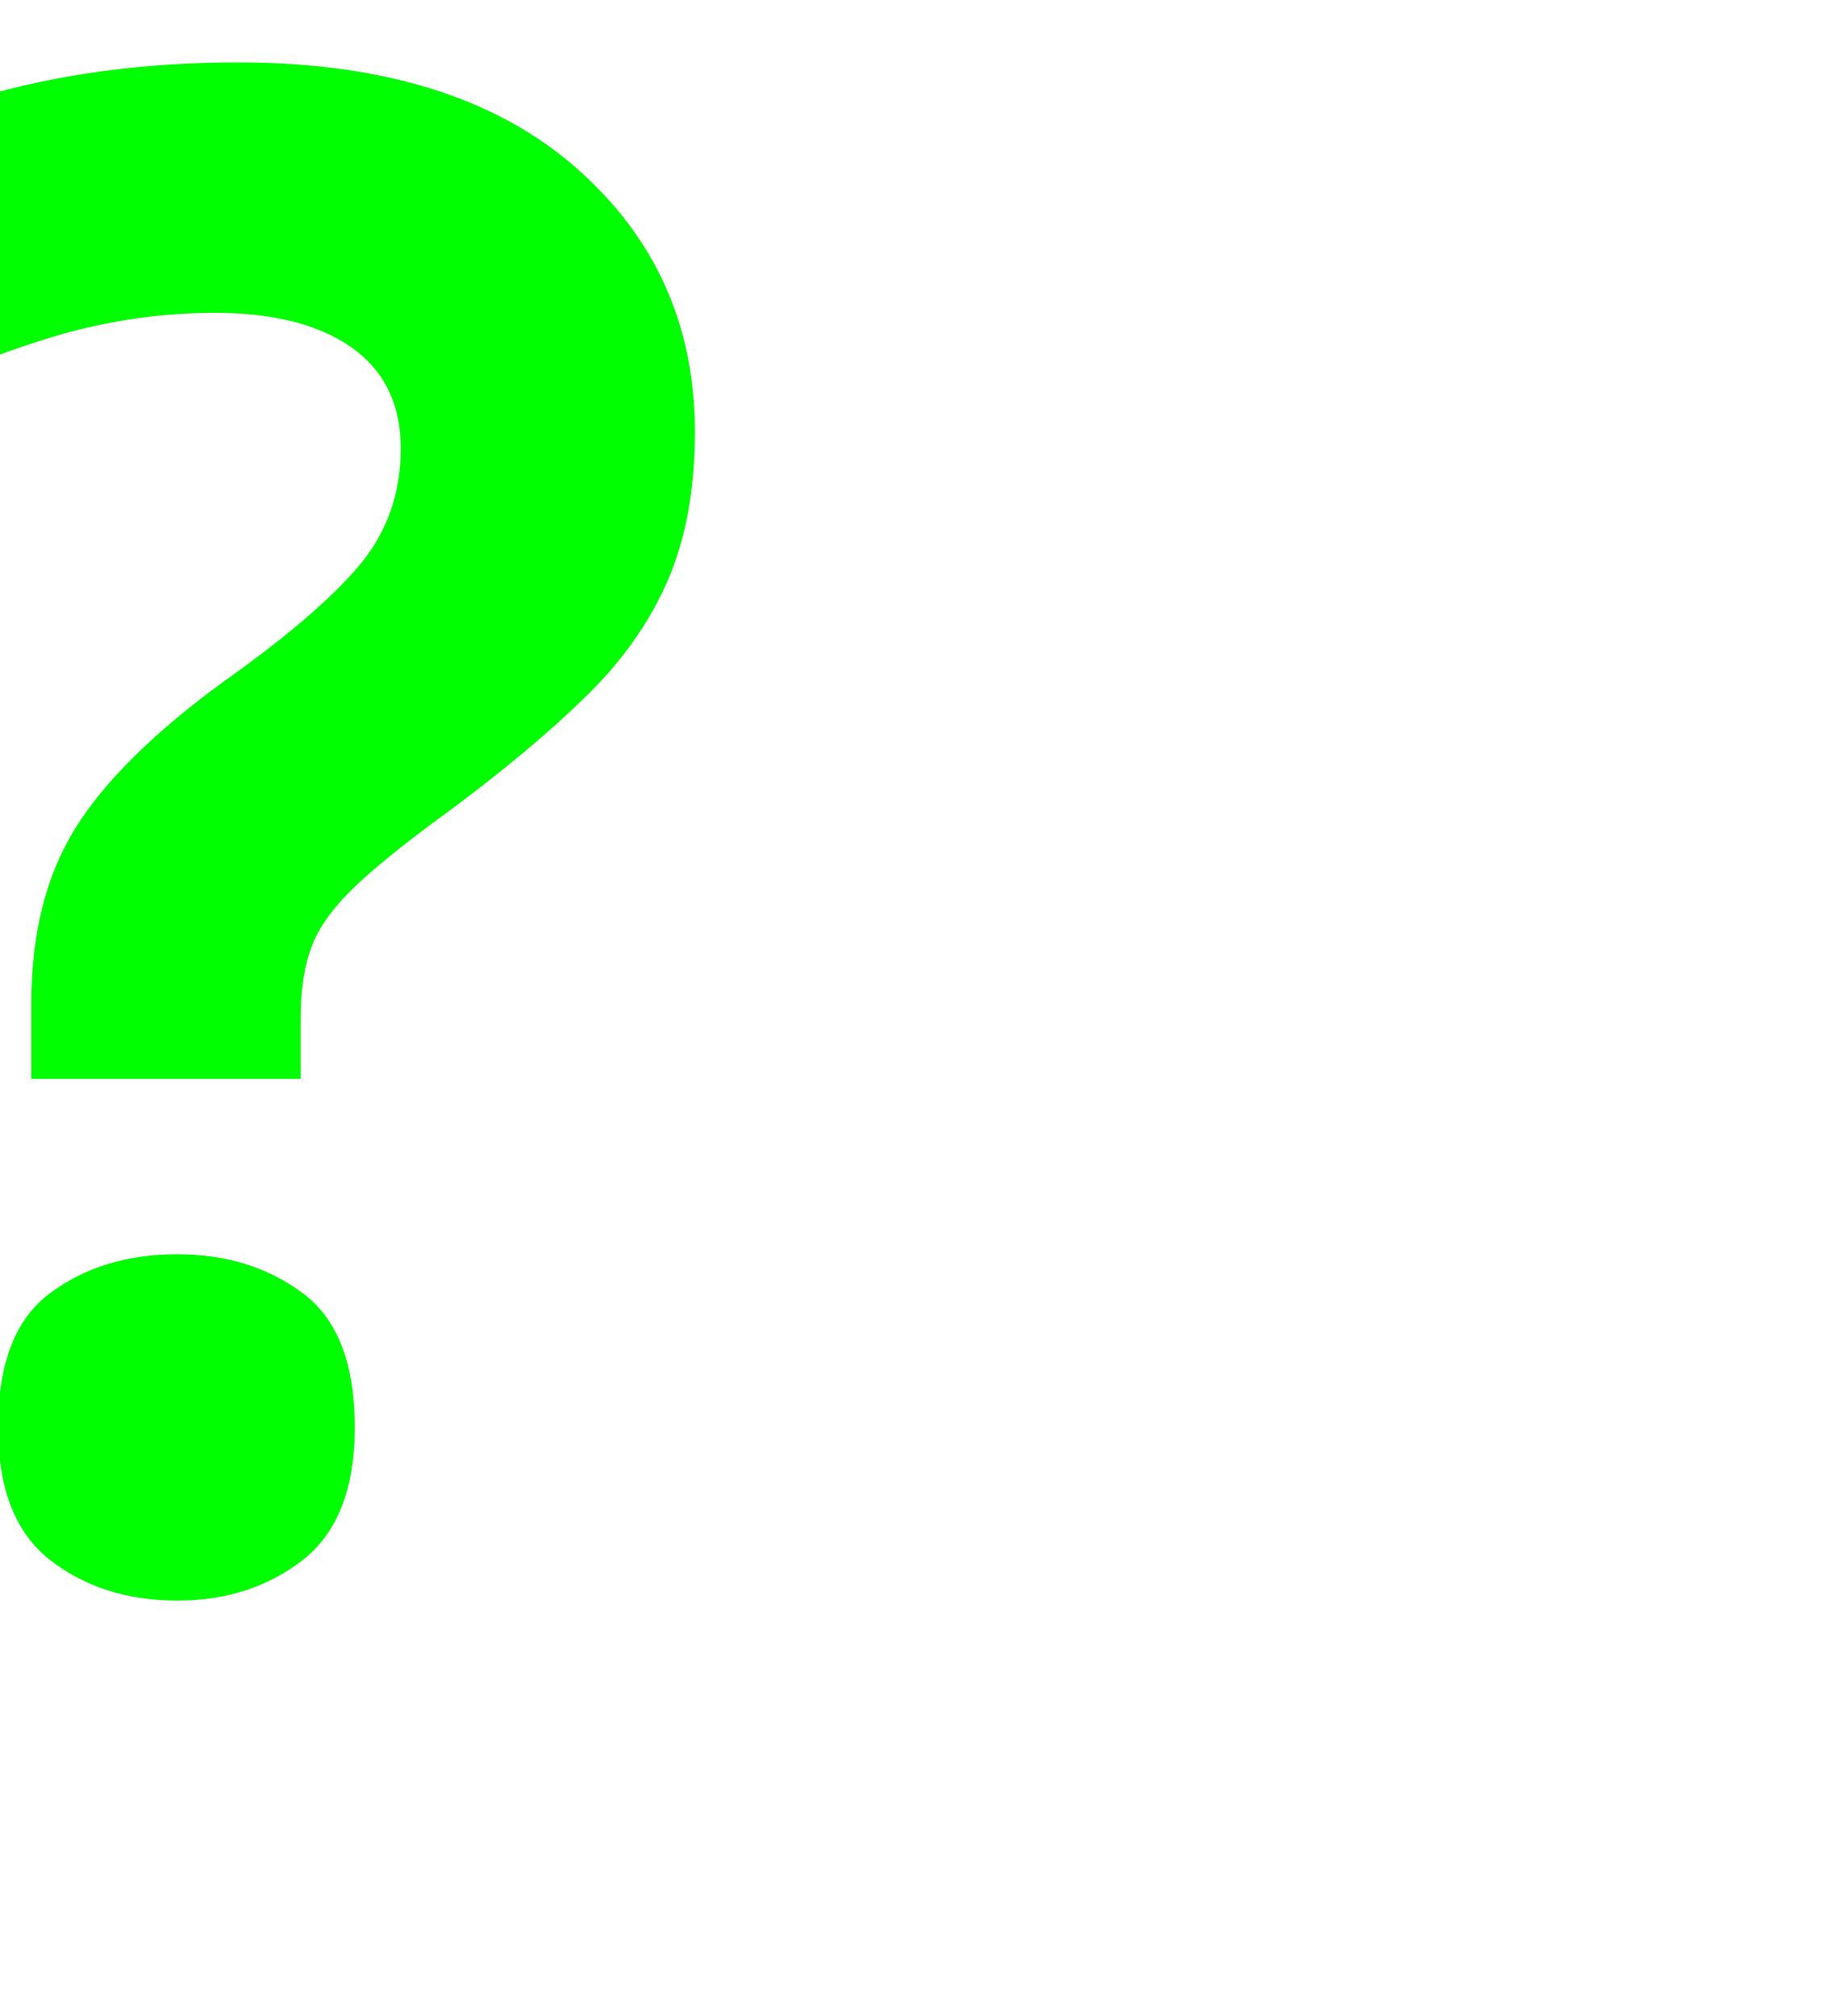
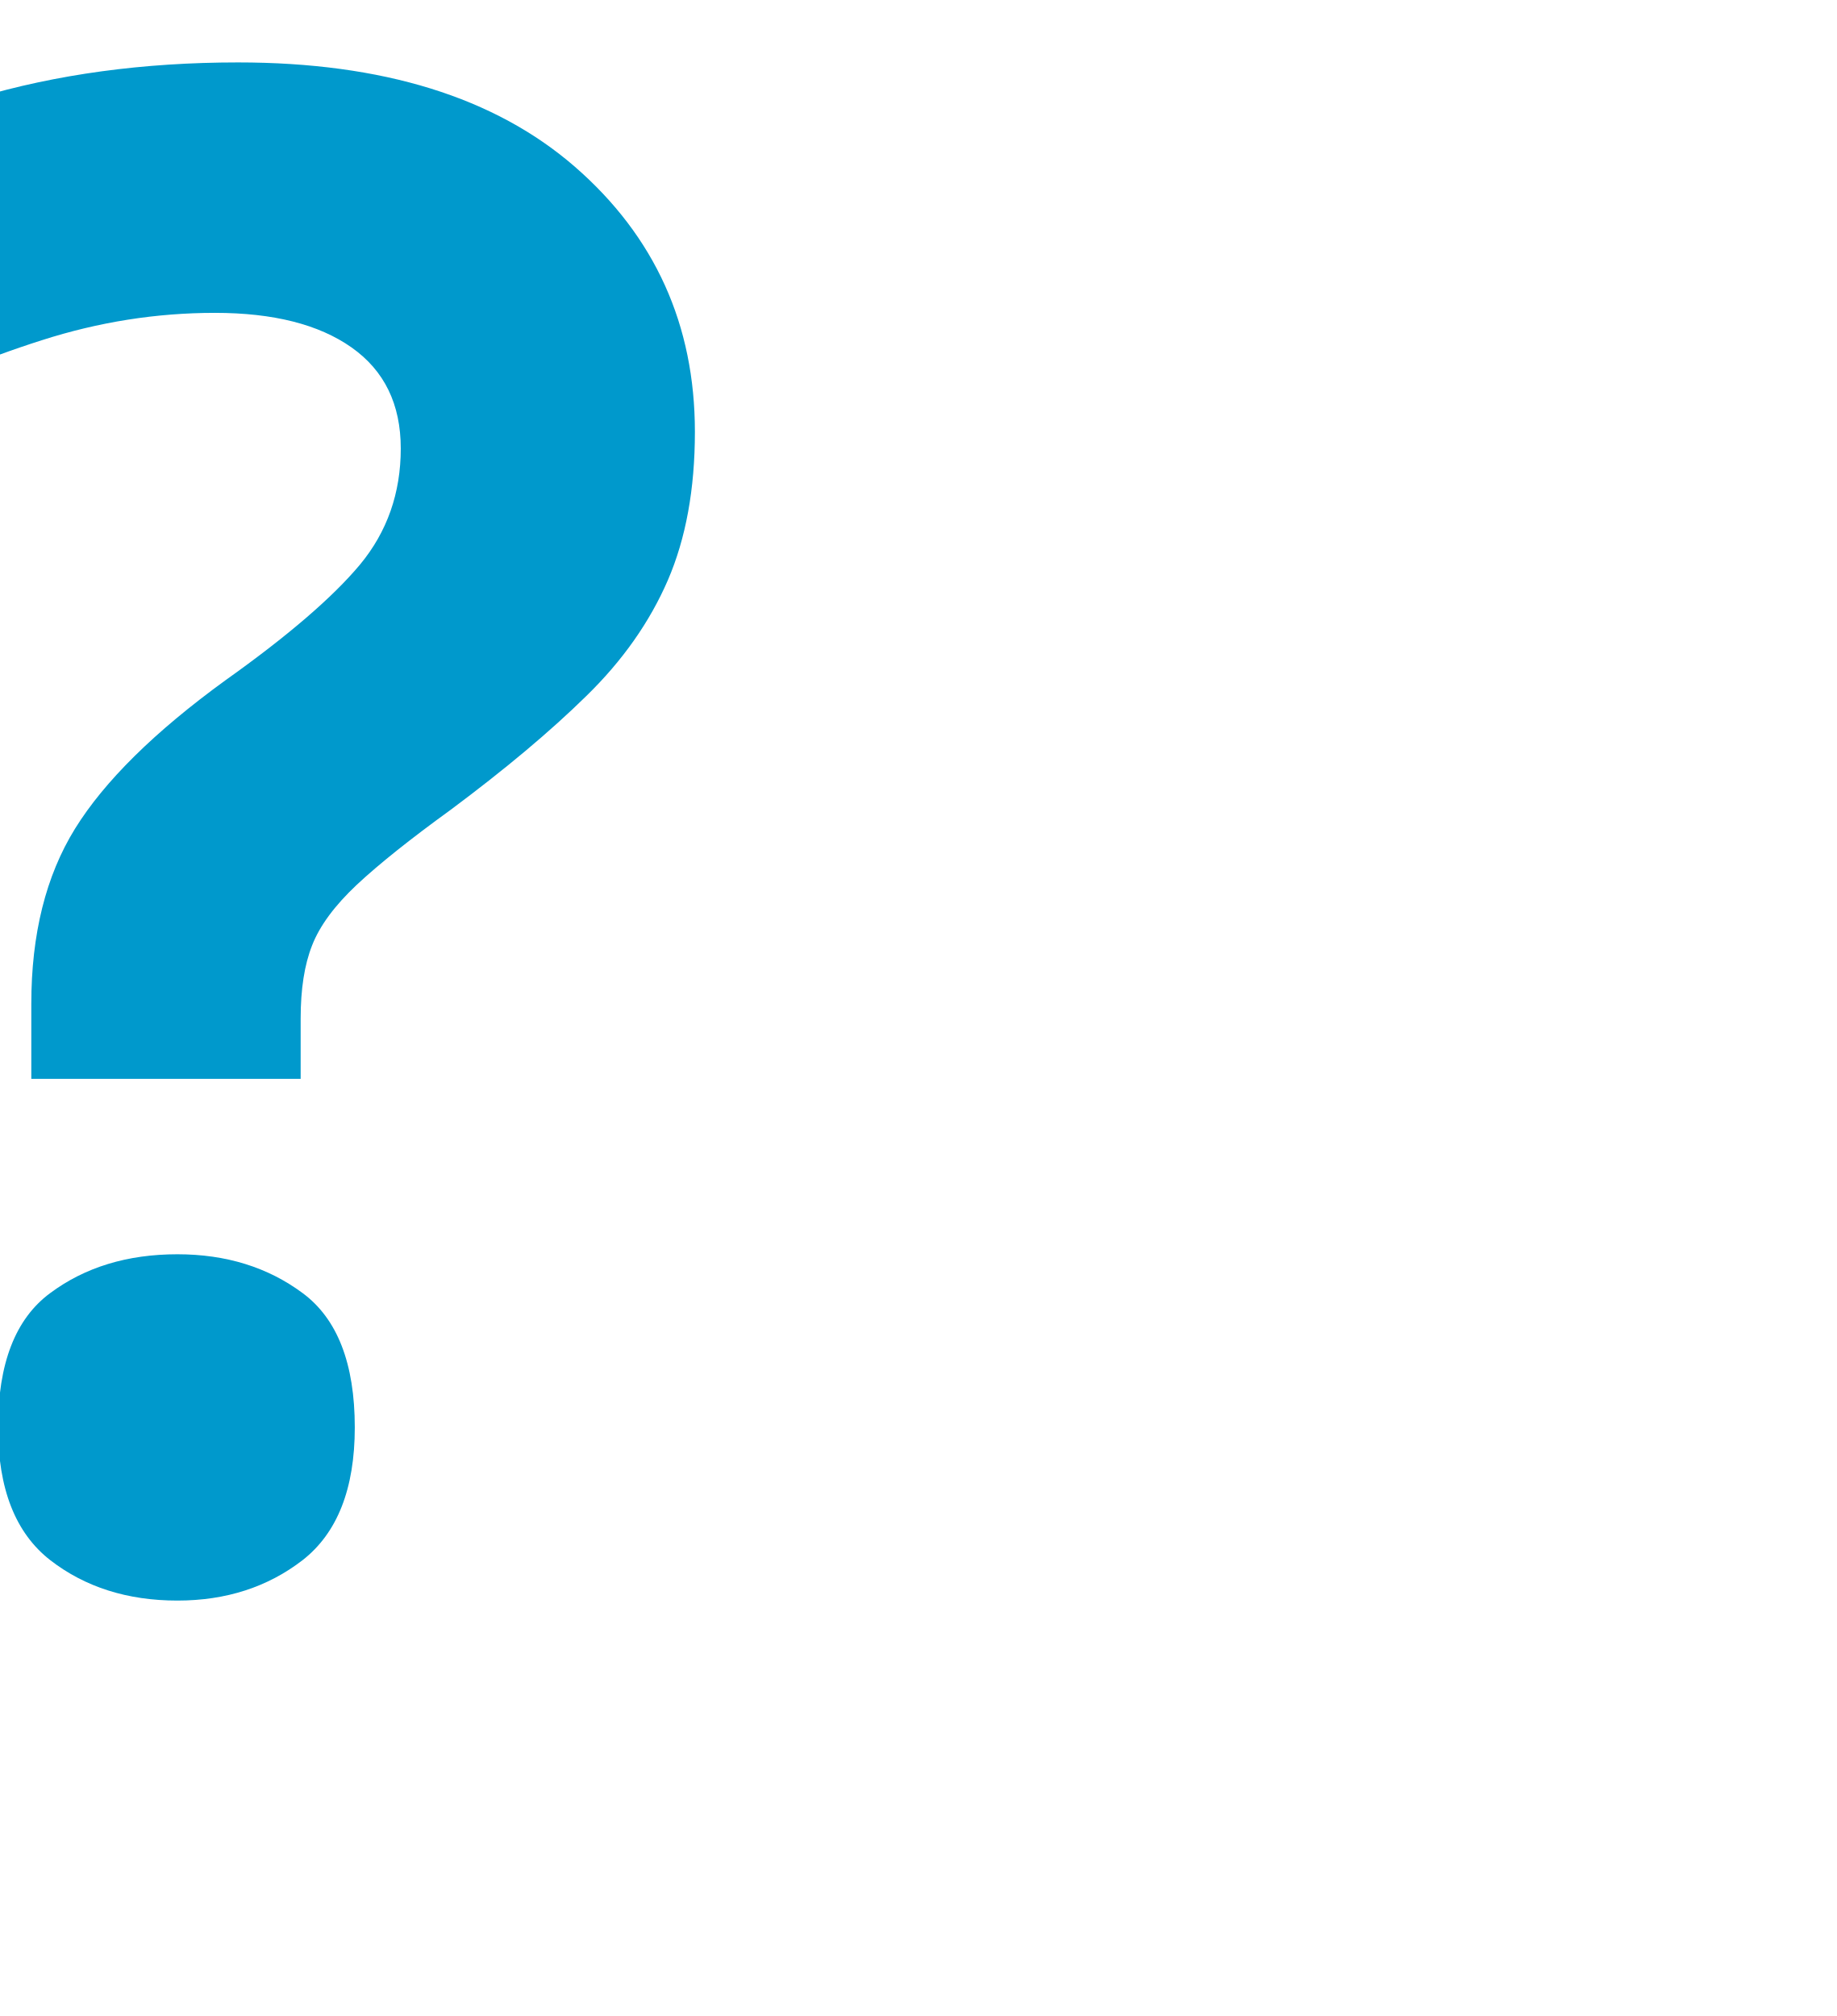
<svg xmlns="http://www.w3.org/2000/svg" width="88" height="96.6" id="svg2" version="1.1">
  <g id="layer1" transform="translate(-195,-499.4622)">
-     <text xml:space="preserve" style="font-size:100px;font-style:normal;font-variant:normal;font-weight:bold;font-stretch:normal;line-height:125%;letter-spacing:0px;word-spacing:0px;fill:#00ff00;fill-opacity:1;stroke:none;font-family:Linux Biolinum Keyboard O;-inkscape-font-specification:Linux Biolinum Keyboard O Bold" x="183" y="574.862" id="text3776">
+     <text xml:space="preserve" style="font-size:100px;font-style:normal;font-variant:normal;font-weight:bold;font-stretch:normal;line-height:125%;letter-spacing:0px;word-spacing:0px;fill:#0099CC;fill-opacity:1;stroke:none;font-family:Linux Biolinum Keyboard O;-inkscape-font-specification:Linux Biolinum Keyboard O Bold" x="183" y="574.862" id="text3776">
      <tspan id="tspan3778" x="183" y="574.862">?</tspan>
    </text>
  </g>
</svg>
